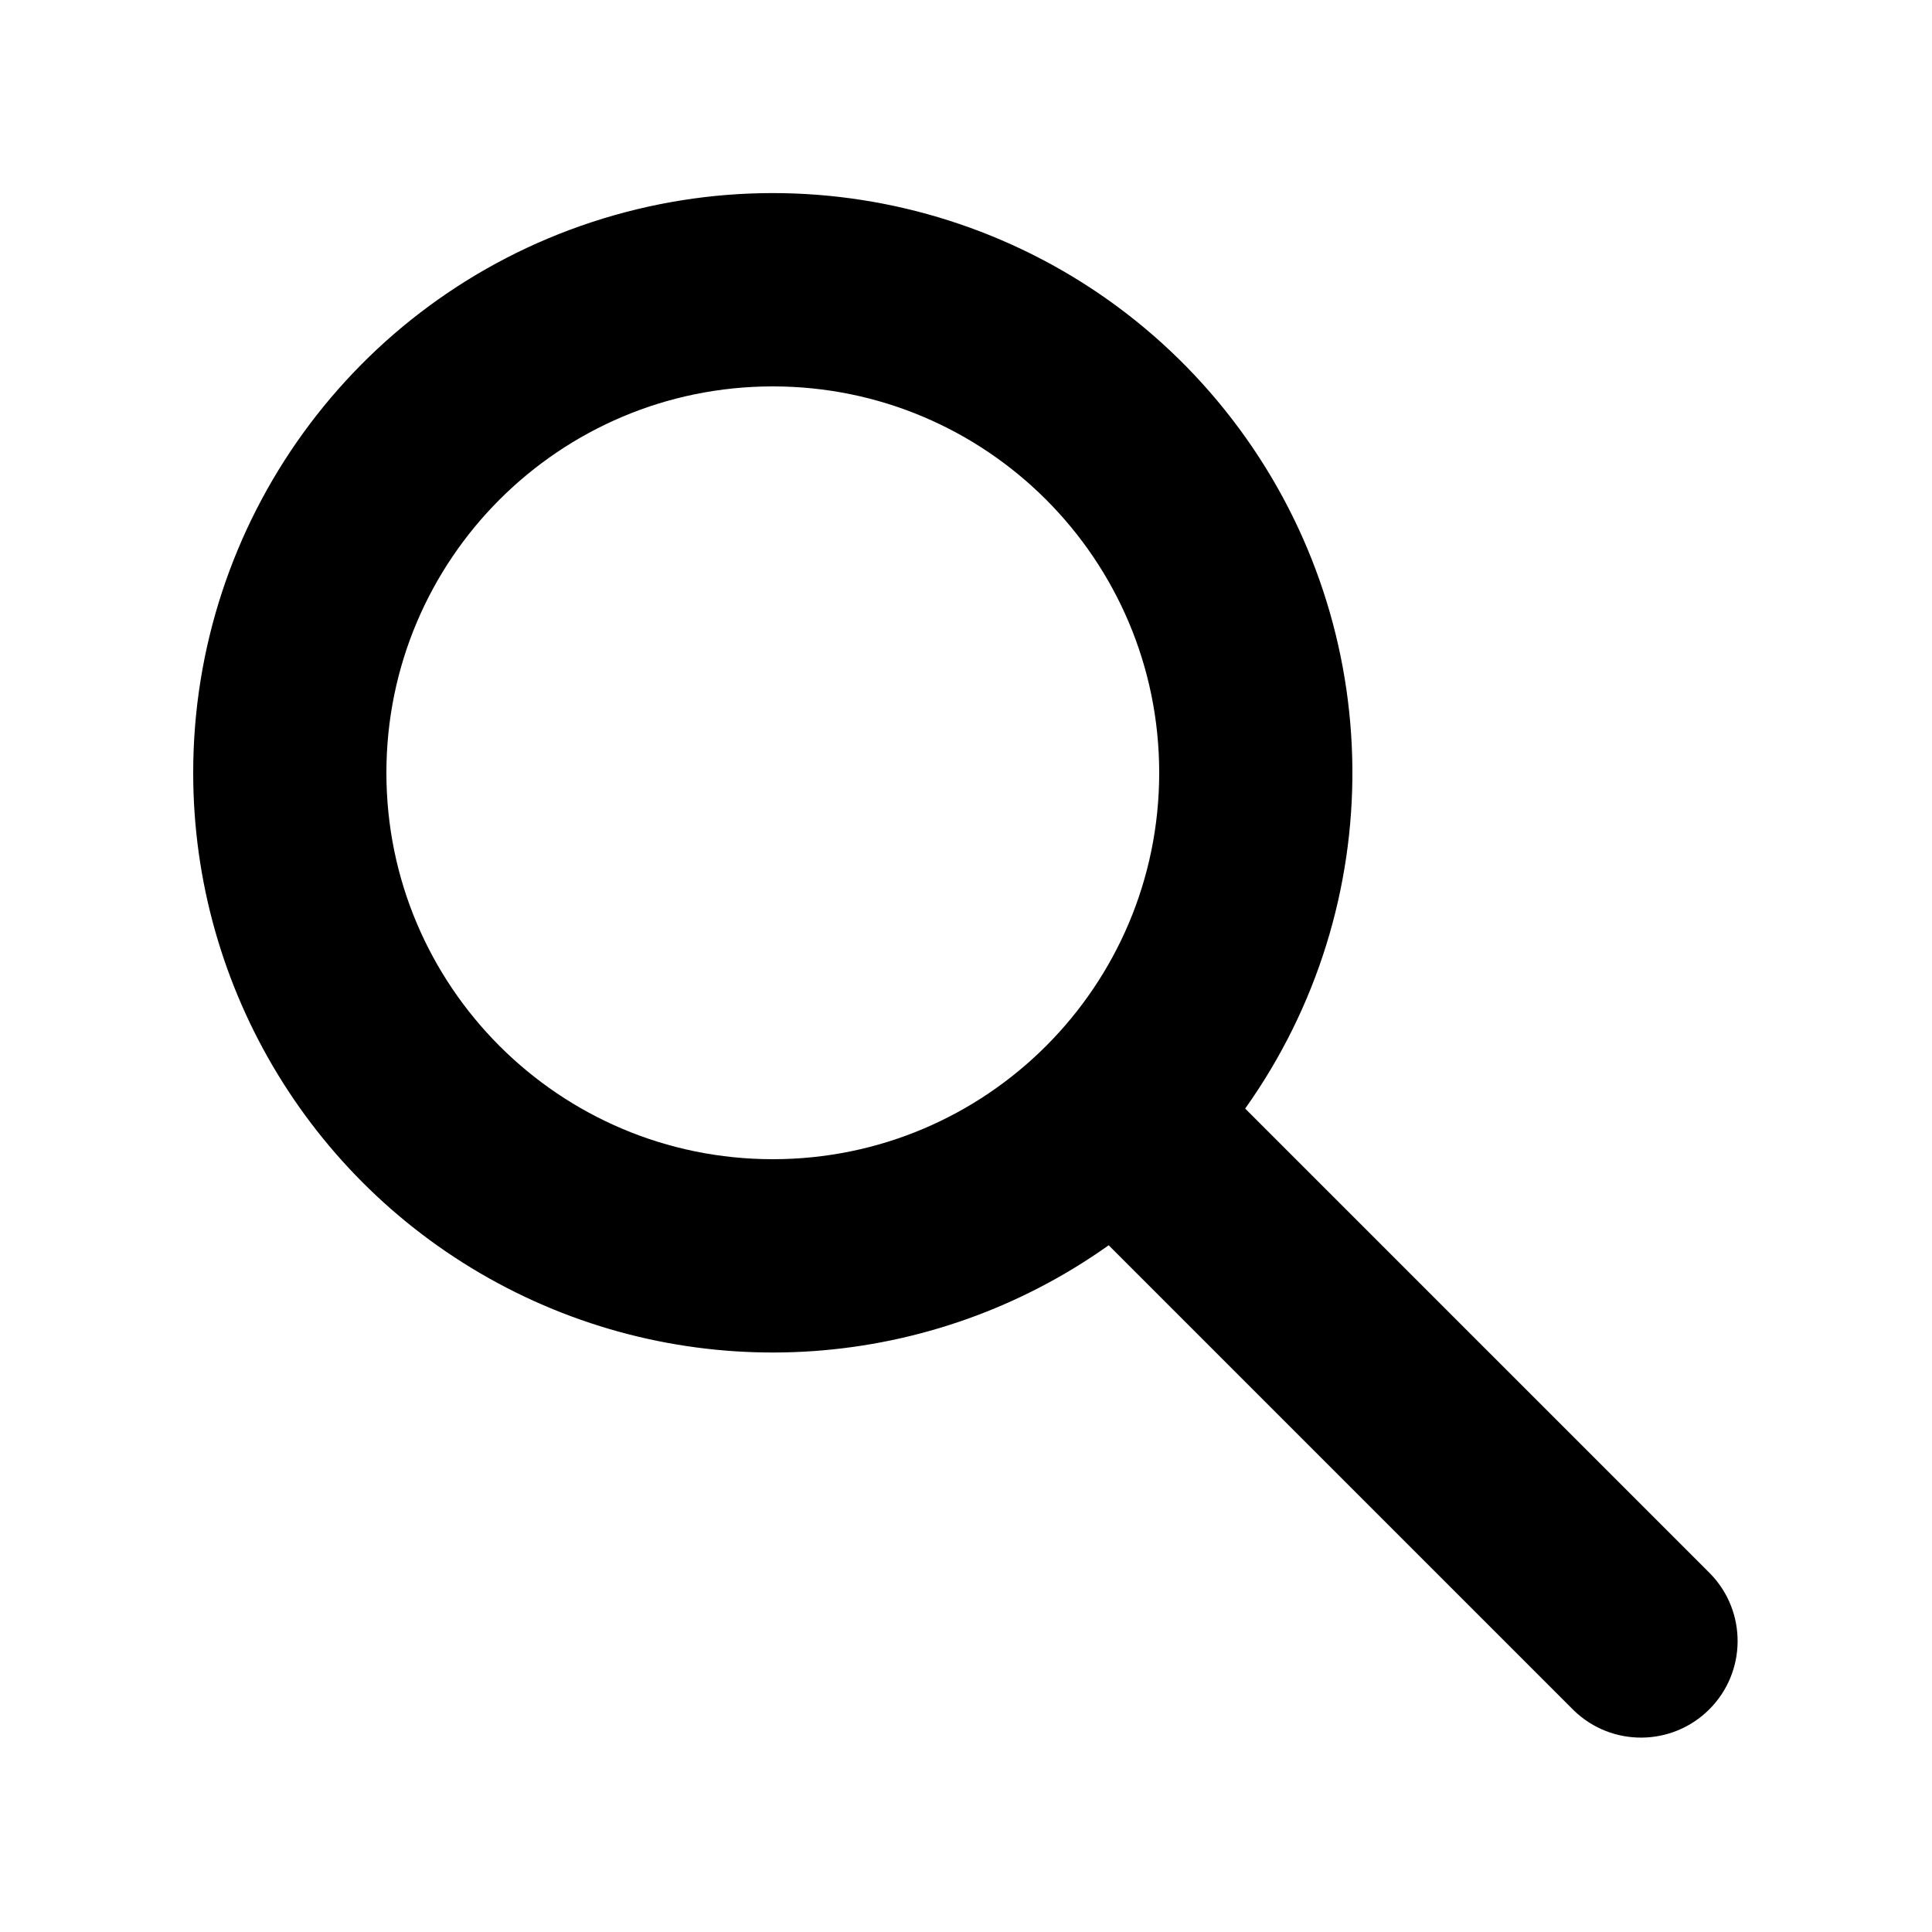
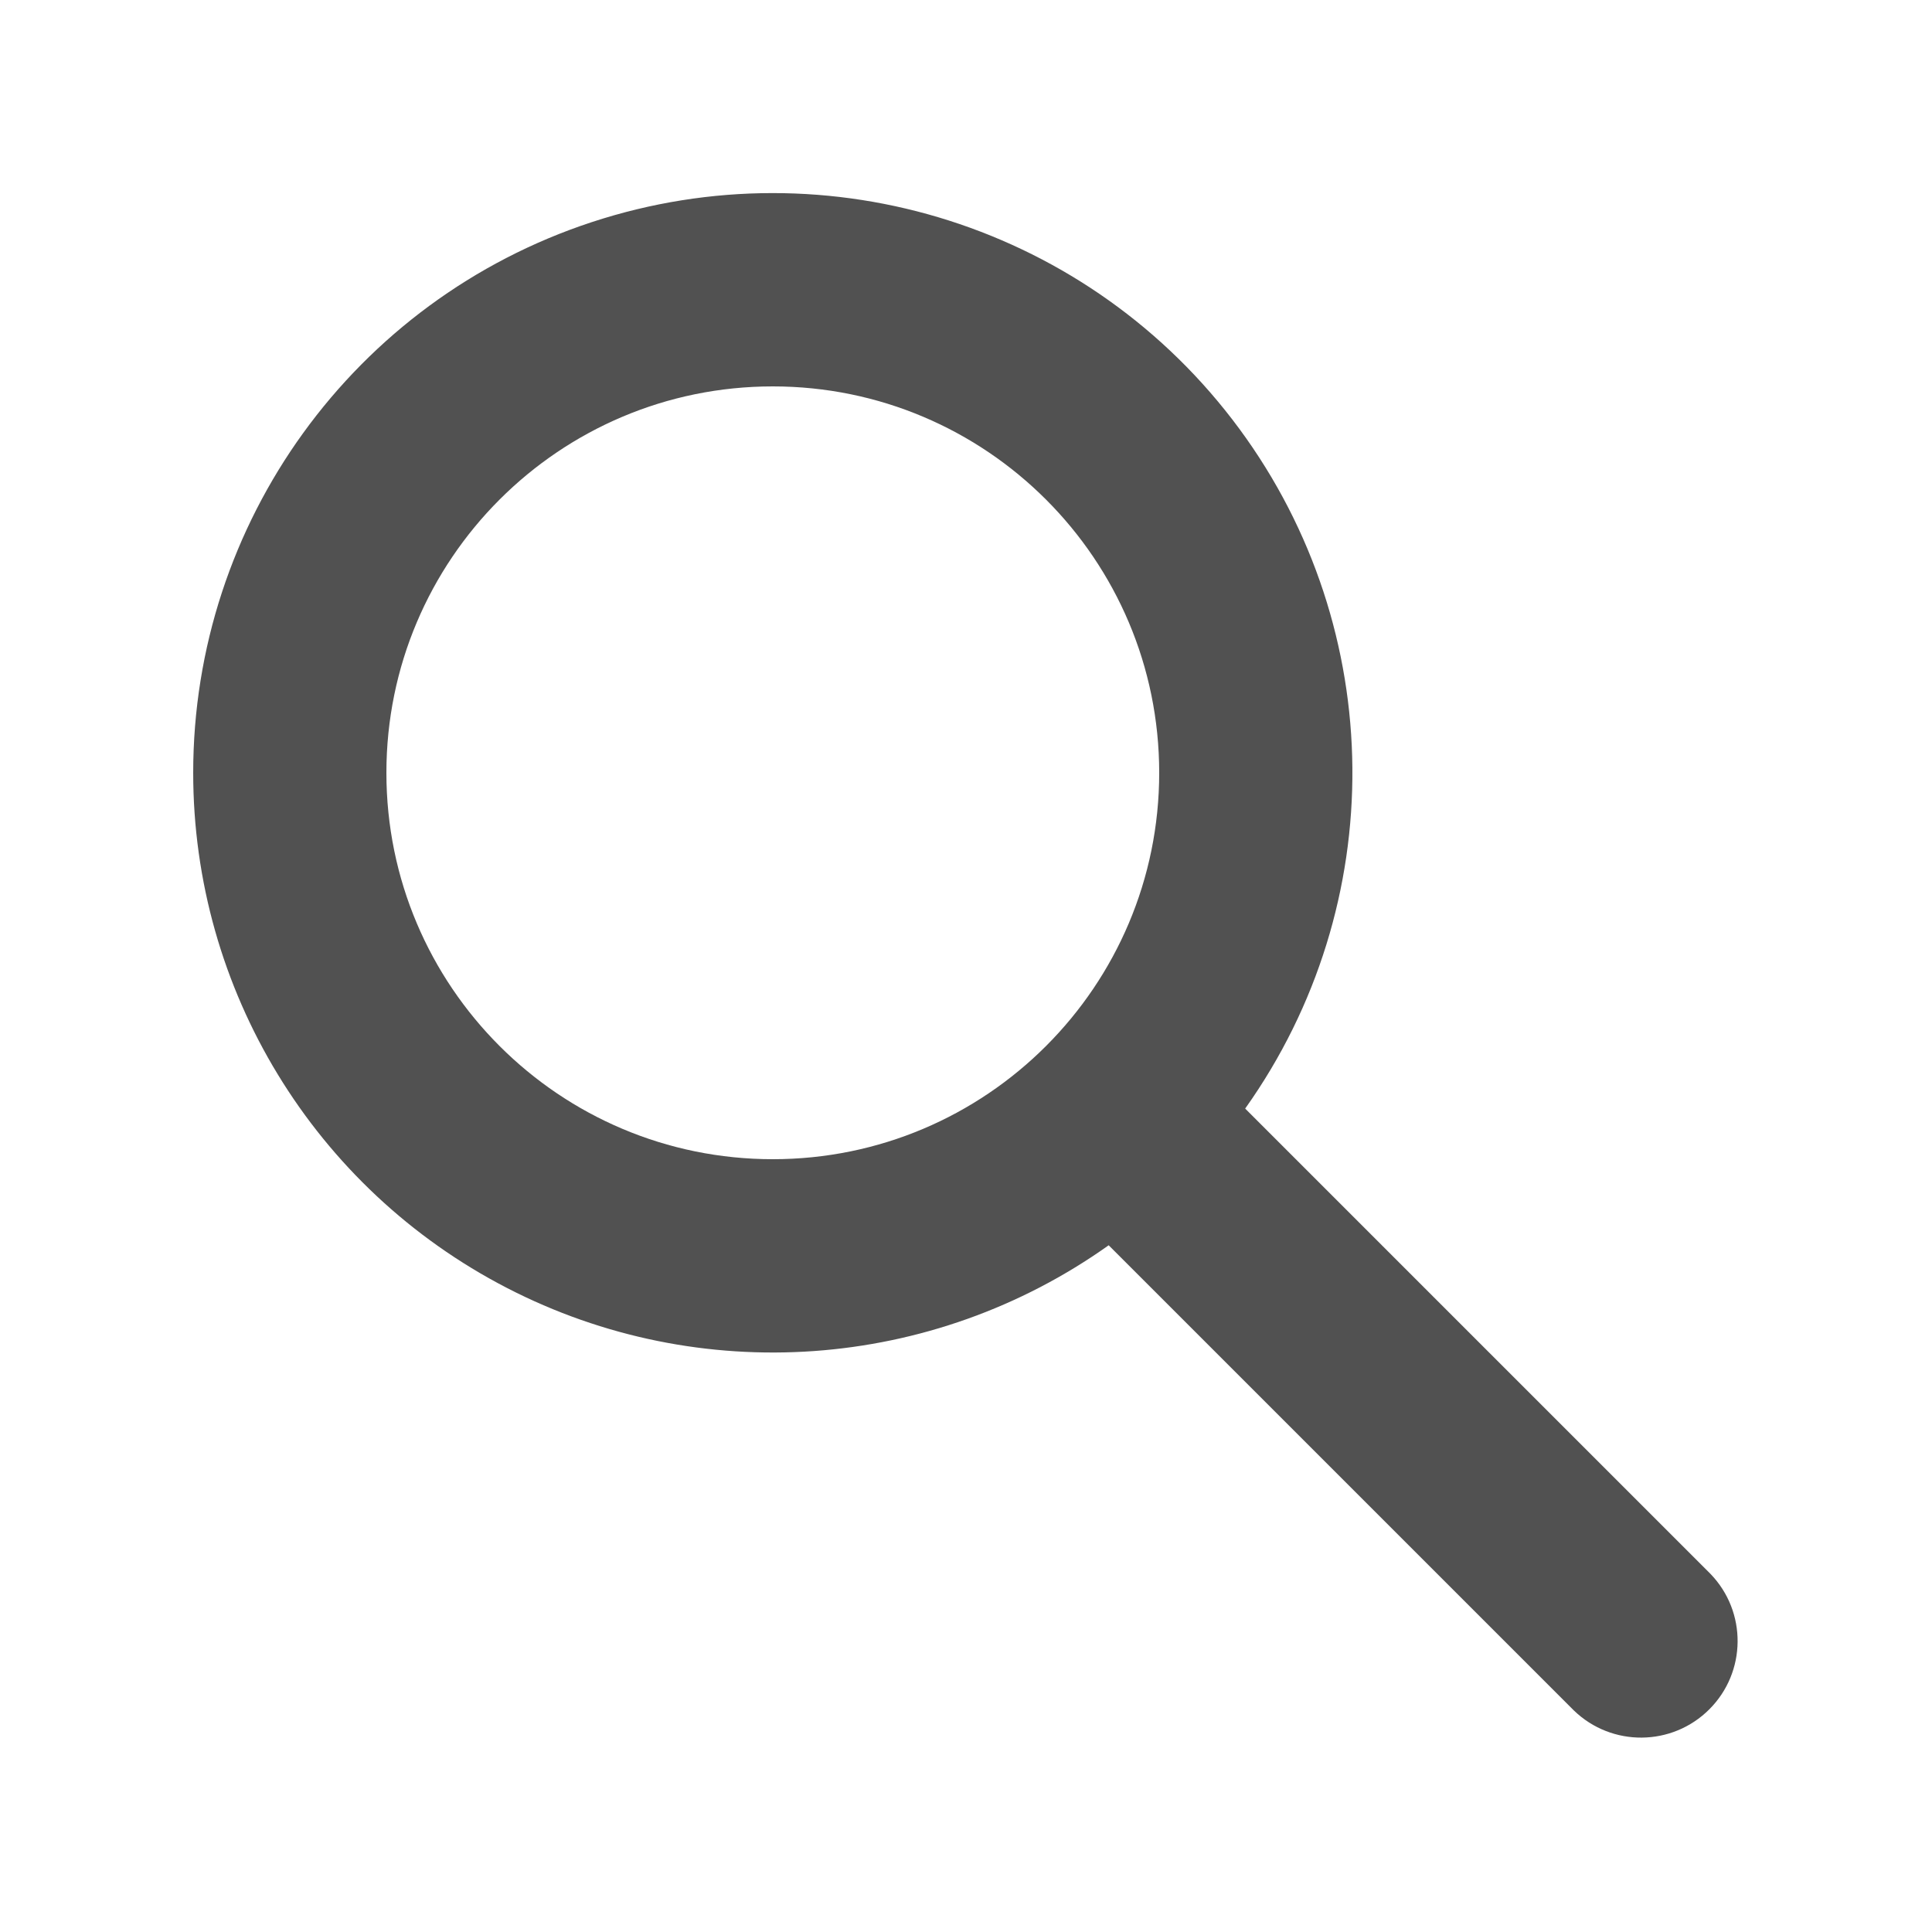
- <svg xmlns="http://www.w3.org/2000/svg" viewBox="0 0 20 20" fill="currentColor" aria-hidden="true" focusable="false" class="h-5 w-5 text-basicSecondary-400">
+ <svg xmlns="http://www.w3.org/2000/svg" viewBox="0 0 20 20" fill="#515151" aria-hidden="true" focusable="false" class="h-5 w-5 text-basicSecondary-400">
  <path fill-rule="evenodd" d="M8 4a4 4 0 100 8 4 4 0 000-8zM2 8a6 6 0 1110.89 3.476l4.817 4.817a1 1 0 01-1.414 1.414l-4.816-4.816A6 6 0 012 8z" clip-rule="evenodd" />
</svg>
